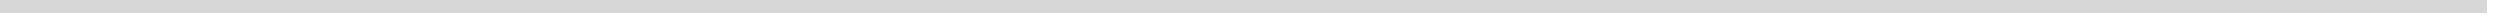
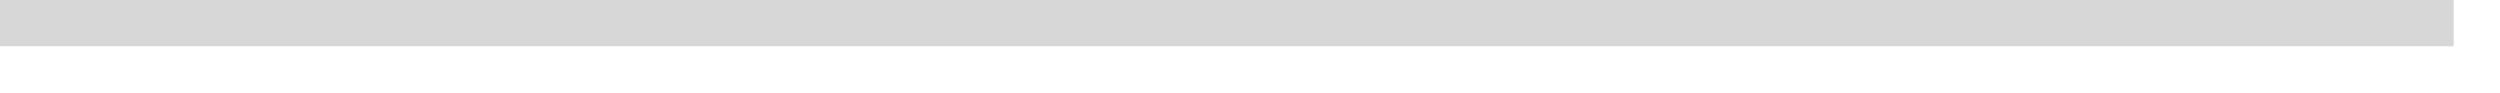
- <svg xmlns="http://www.w3.org/2000/svg" version="1.1" width="192px" height="2px">
-   <g transform="matrix(1 0 0 1 -479 -1764 )">
-     <path d="M 479 1764.5  L 670 1764.5  " stroke-width="1" stroke="#d7d7d7" fill="none" />
+ <svg xmlns="http://www.w3.org/2000/svg" version="1.1" width="54px" height="2px">
+   <g transform="matrix(1 0 0 1 -548 -1731 )">
+     <path d="M 548 1731.5  L 601 1731.5  " stroke-width="1" stroke="#d7d7d7" fill="none" />
  </g>
</svg>
